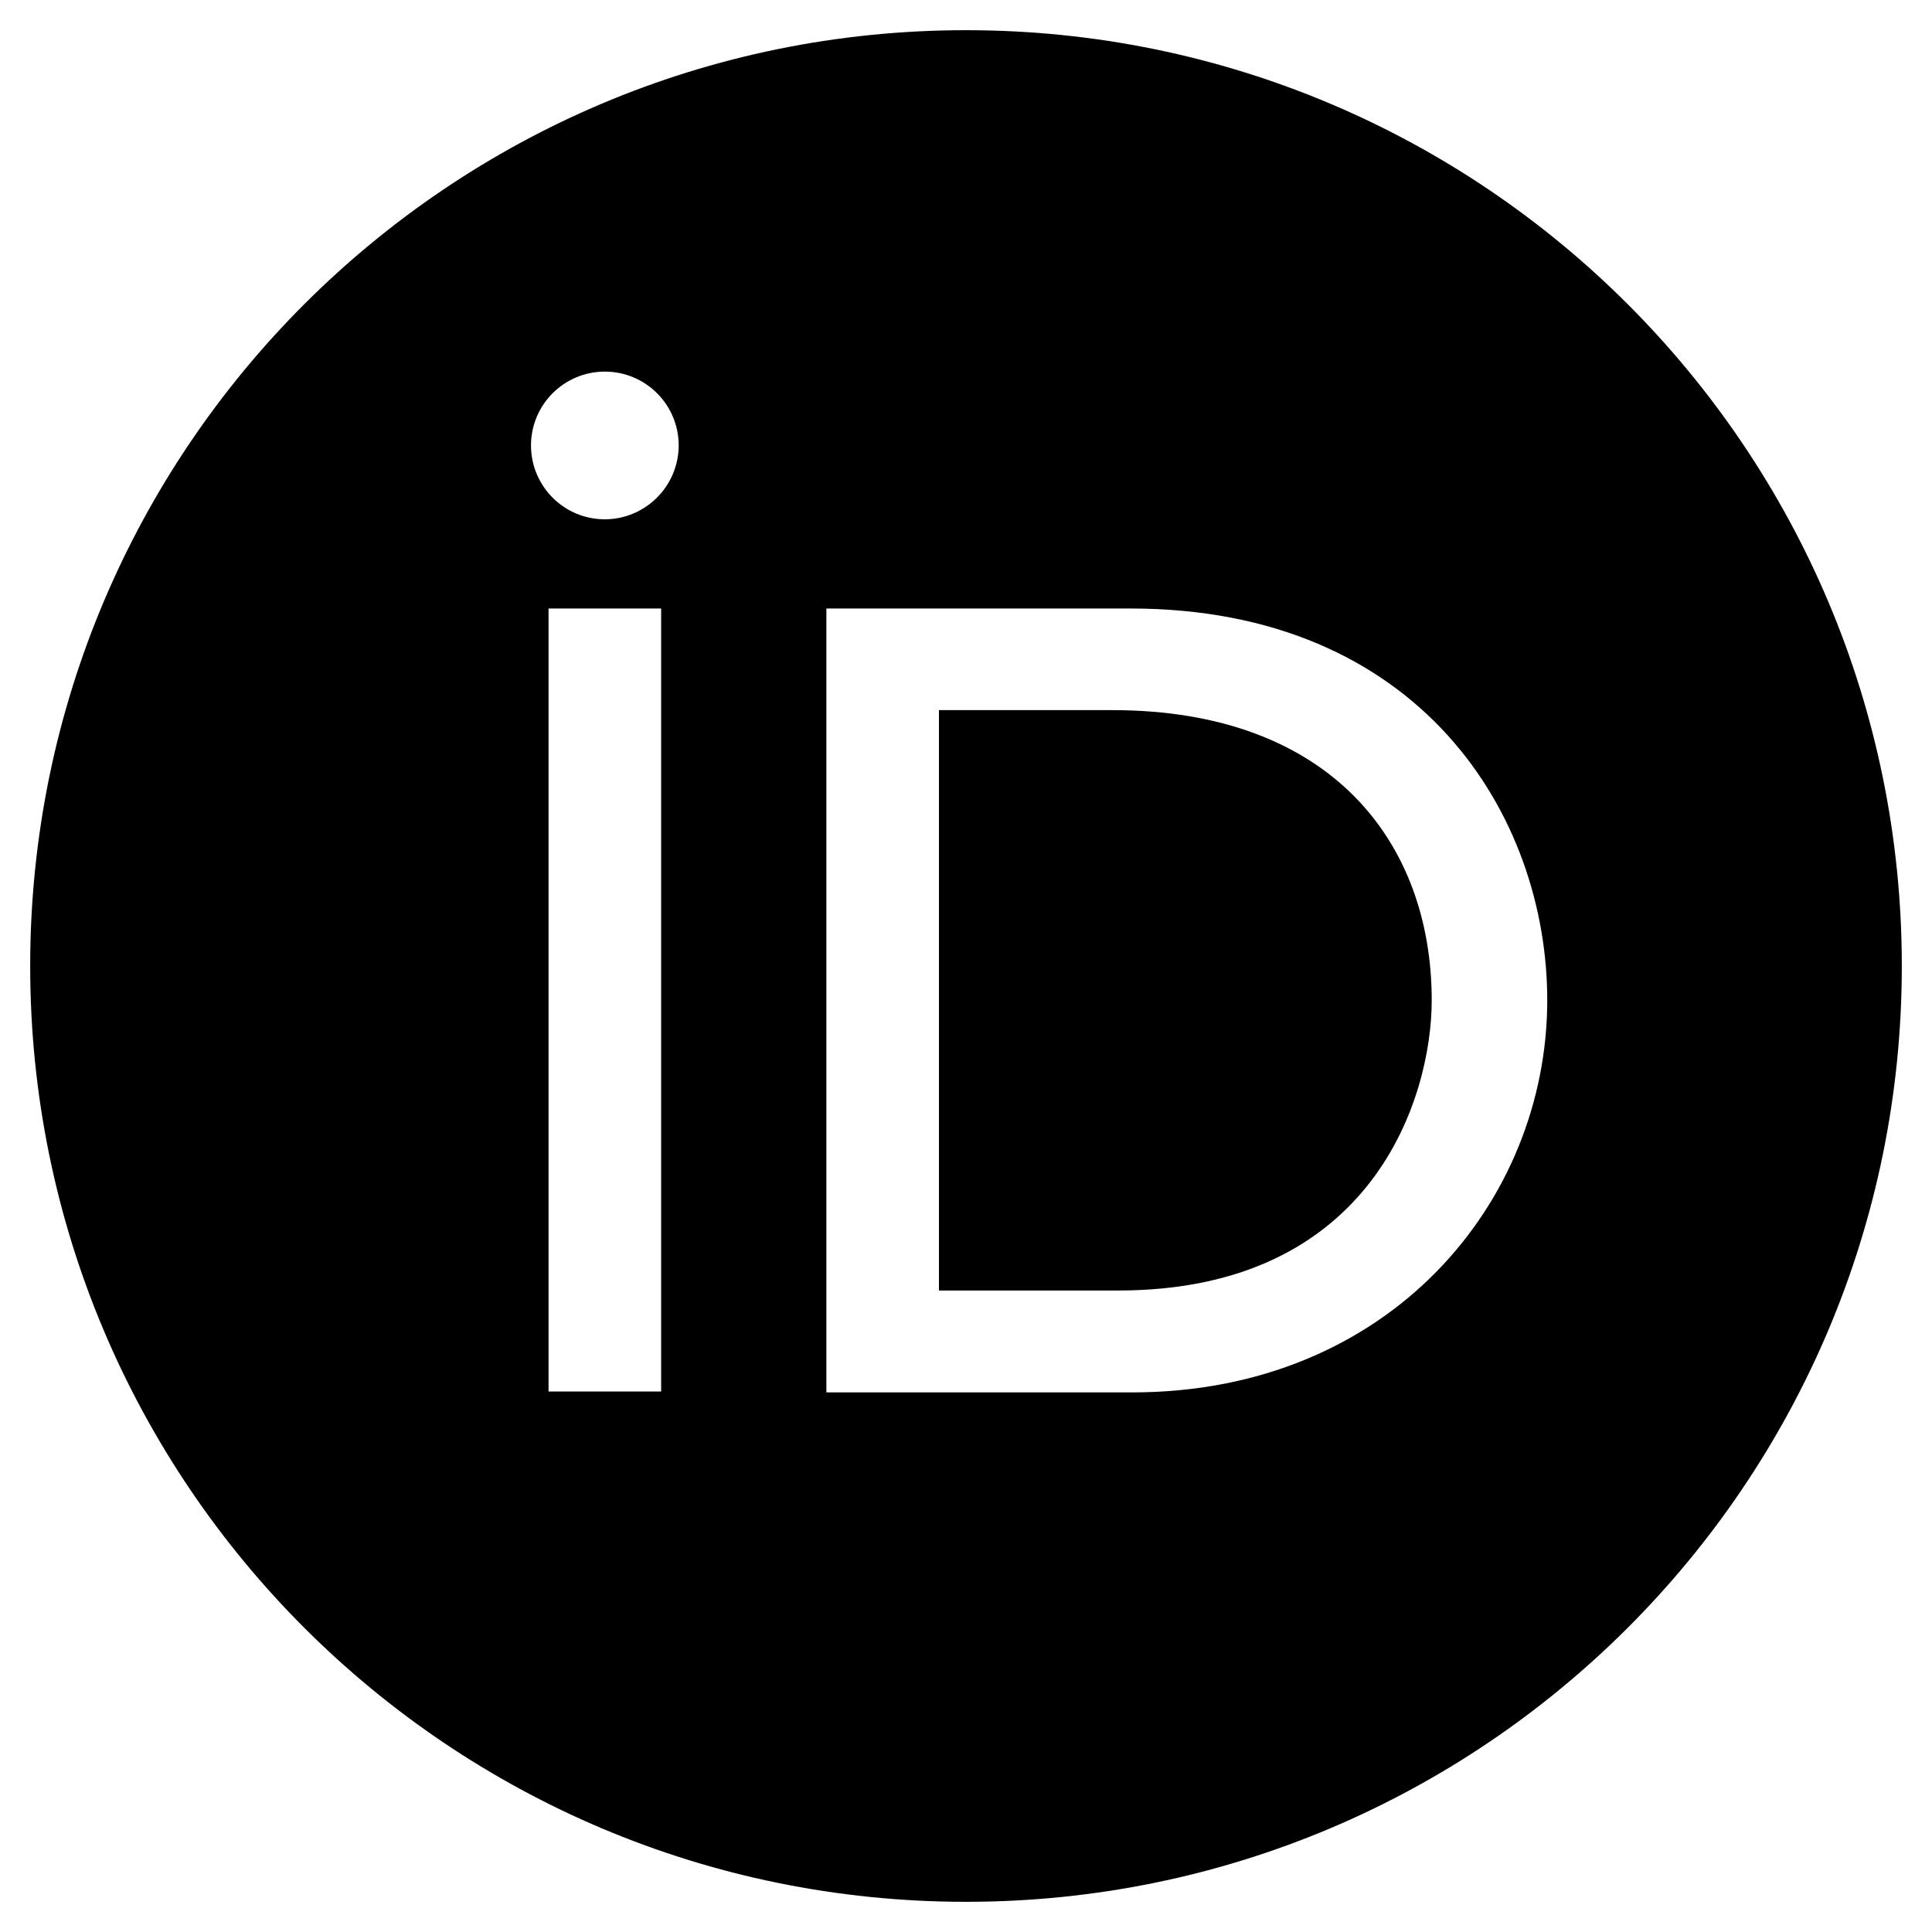
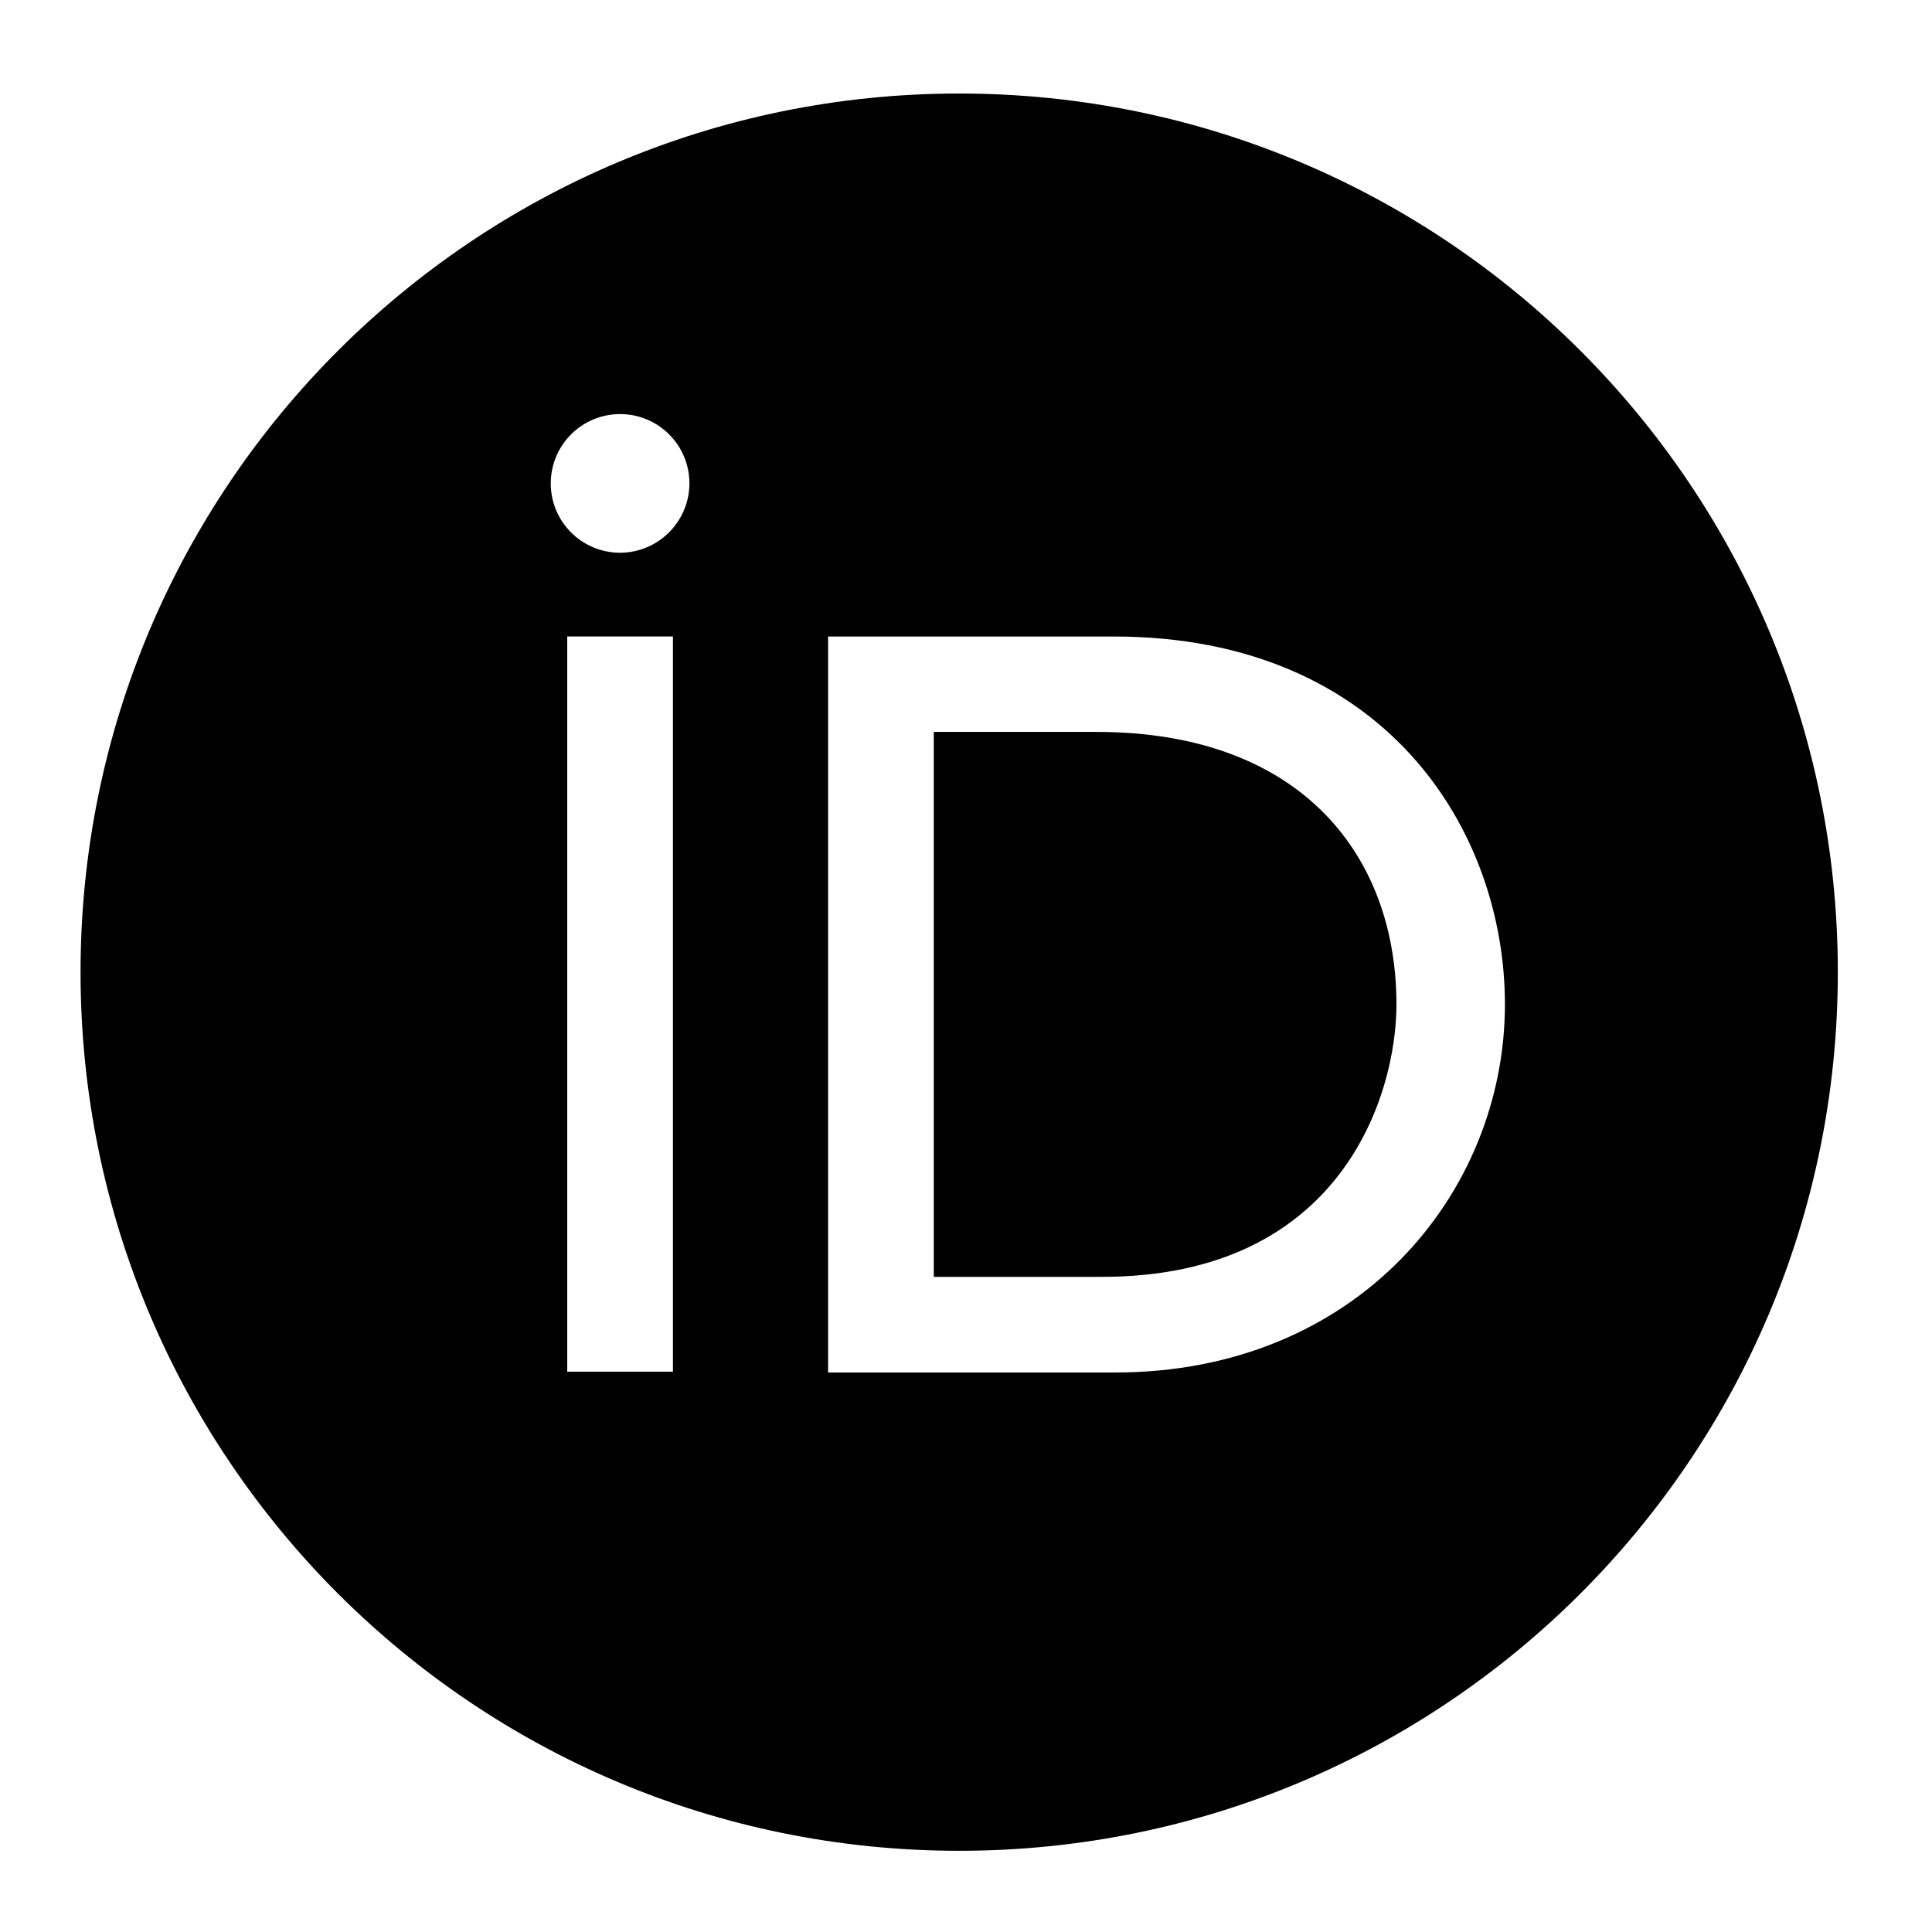
- <svg xmlns="http://www.w3.org/2000/svg" viewBox="0 0 512 512">
-   <path d="M294.75 188.19h-45.92V342h47.47c67.62 0 83.12-51.34 83.12-76.91 0-41.64-26.54-76.9-84.67-76.9zM256 8C119 8 8 119 8 256s111 248 248 248 248-111 248-248S393 8 256 8zm-80.79 360.76h-29.84v-207.5h29.84zm-14.92-231.14a19.57 19.57 0 1 1 19.57-19.57 19.64 19.64 0 0 1-19.57 19.57zM300 369h-81V161.26h80.6c76.73 0 110.44 54.83 110.44 103.85C410 318.39 368.38 369 300 369z" />
+ <svg xmlns="http://www.w3.org/2000/svg" viewBox="0 0 500 500" version="1.1" id="svg4">
+   <defs id="defs8" />
+   <path d="m 283.767,189.419 h -42.104 v 141.028 h 43.525 c 62,0 76.212,-47.073 76.212,-70.518 0,-38.179 -24.334,-70.509 -77.633,-70.509 z M 248.237,24.203 c -125.615,0 -227.39,101.775 -227.39,227.39 0,125.615 101.775,227.39 227.39,227.39 125.615,0 227.39,-101.775 227.39,-227.39 0,-125.615 -101.775,-227.39 -227.39,-227.39 z m -74.076,330.779 h -27.36 v -190.256 h 27.36 z M 160.481,143.051 a 17.944,17.944 0 1 1 17.944,-17.944 18.008,18.008 0 0 1 -17.944,17.944 z M 288.581,355.202 H 214.312 V 164.727 h 73.902 c 70.353,0 101.262,50.273 101.262,95.219 -0.037,48.852 -38.198,95.256 -100.895,95.256 z" id="path2" style="stroke-width:0.917" />
</svg>
